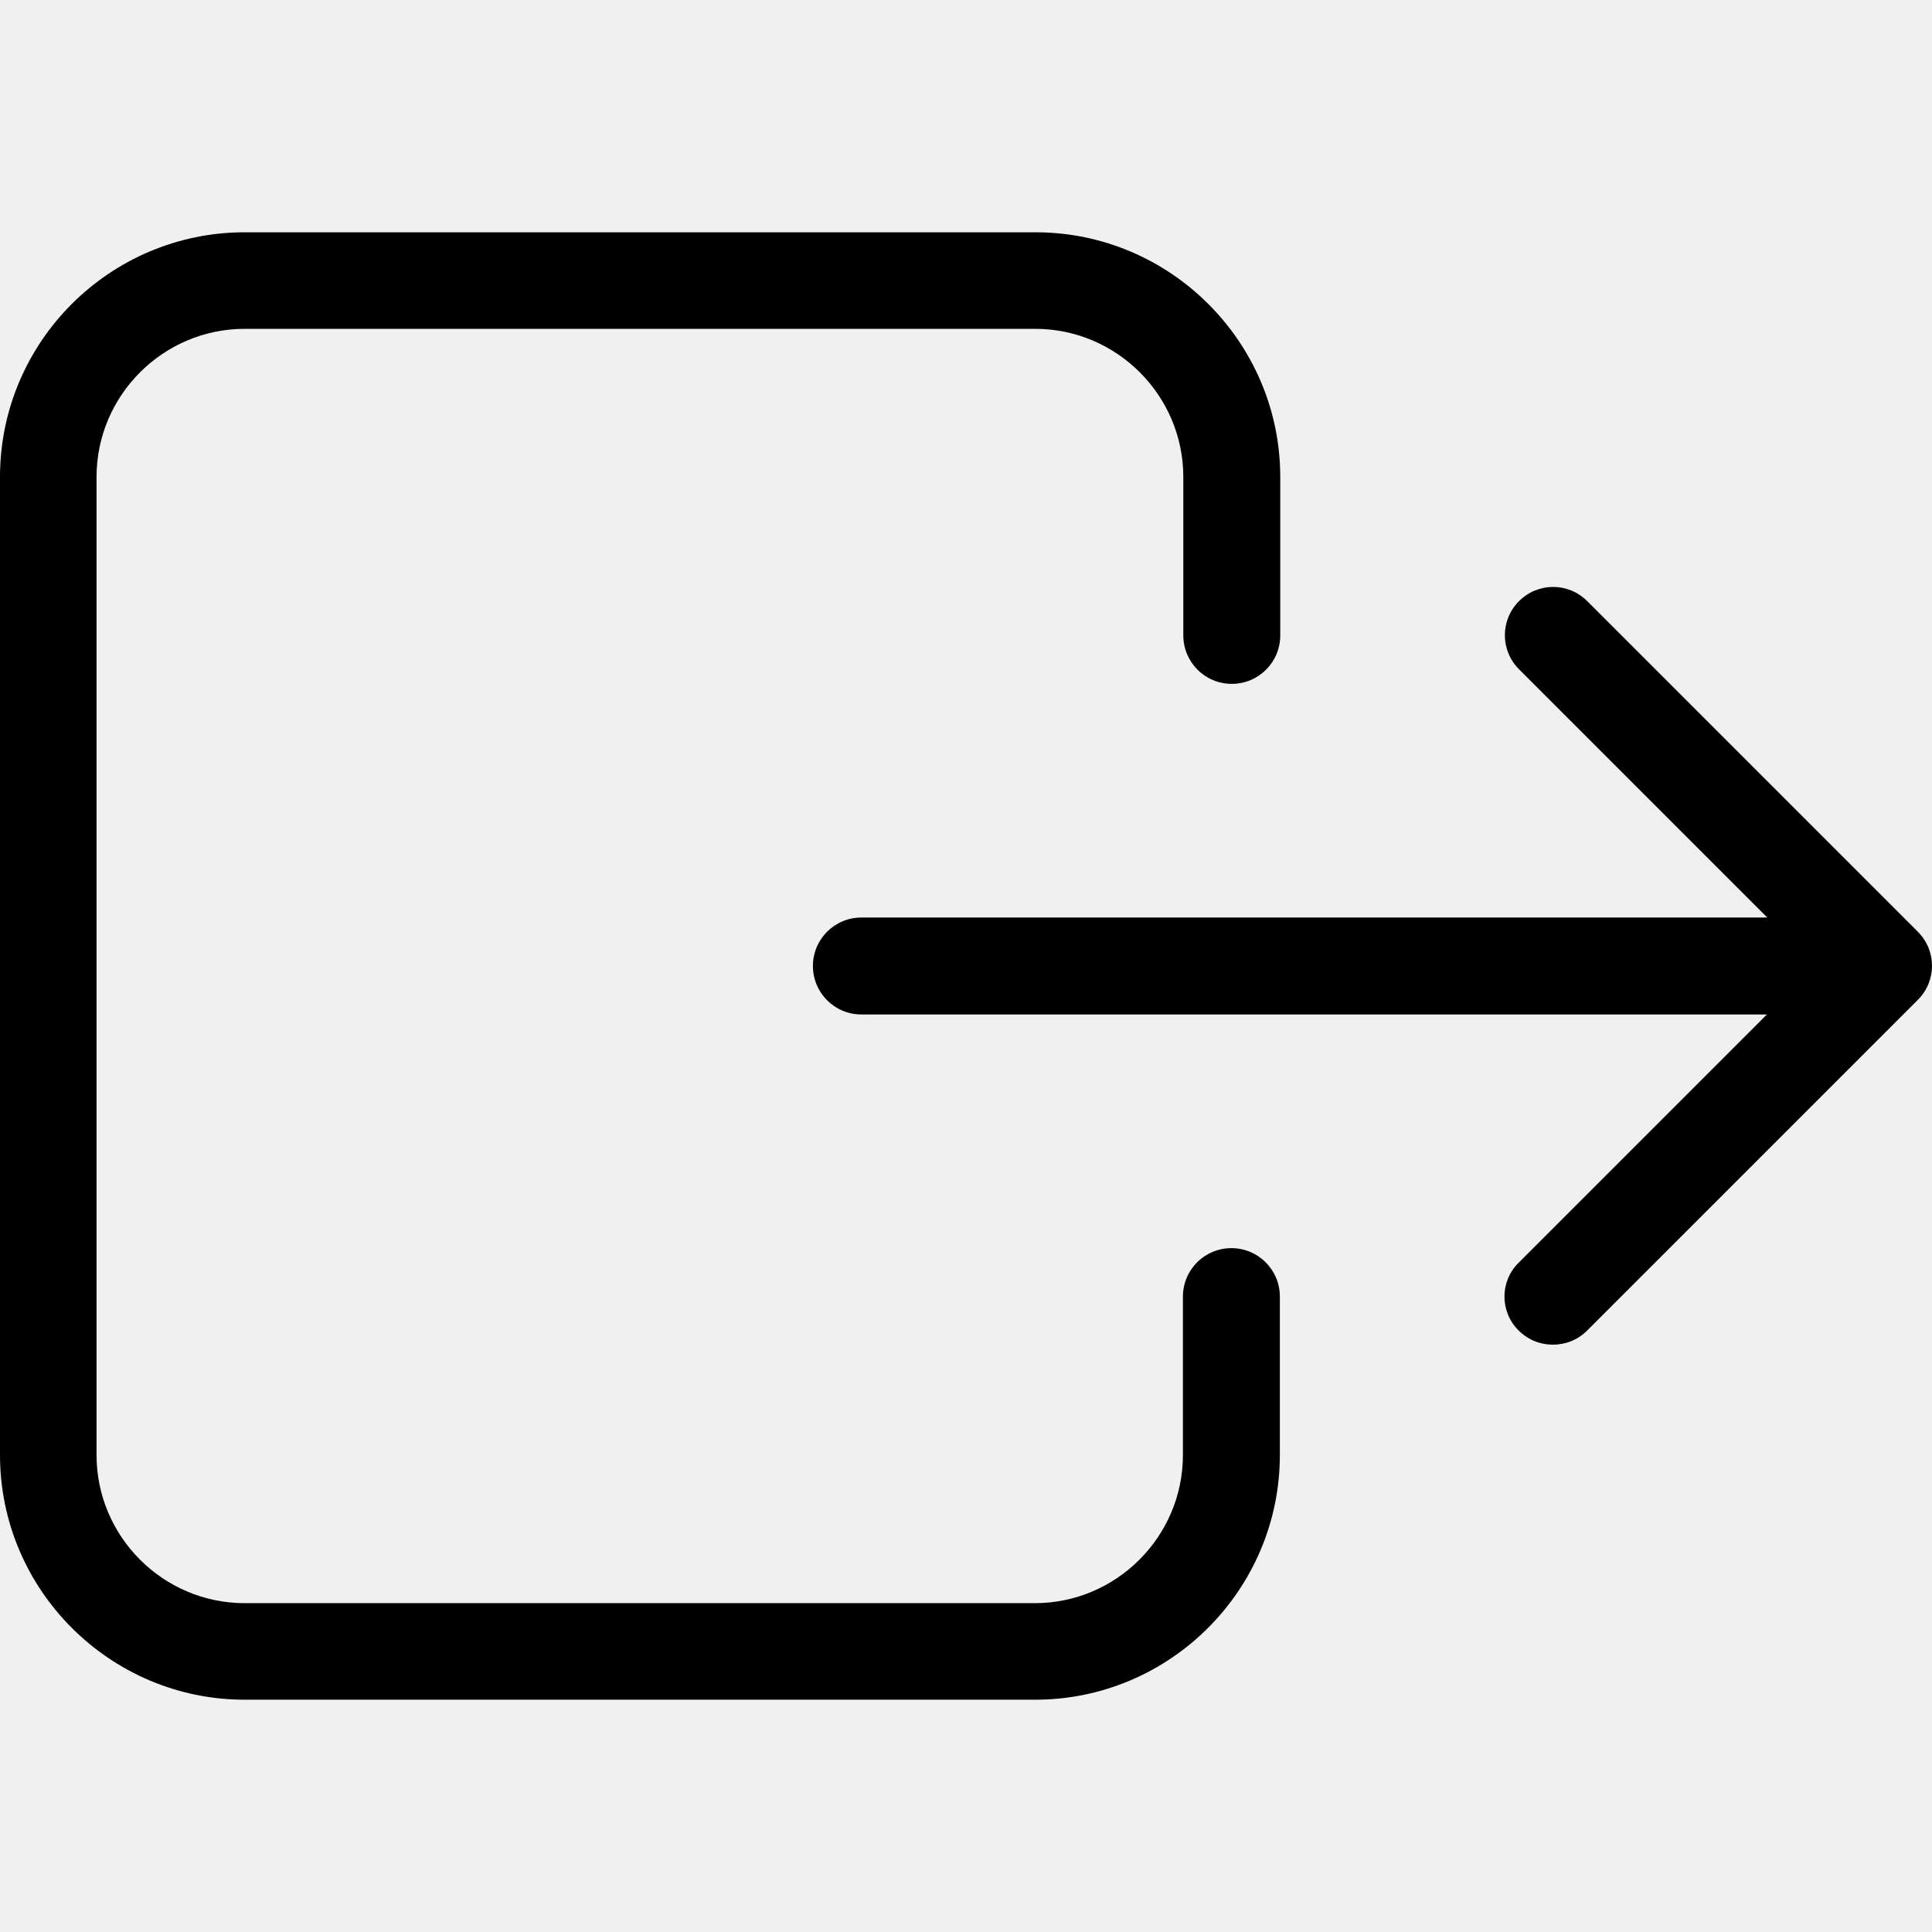
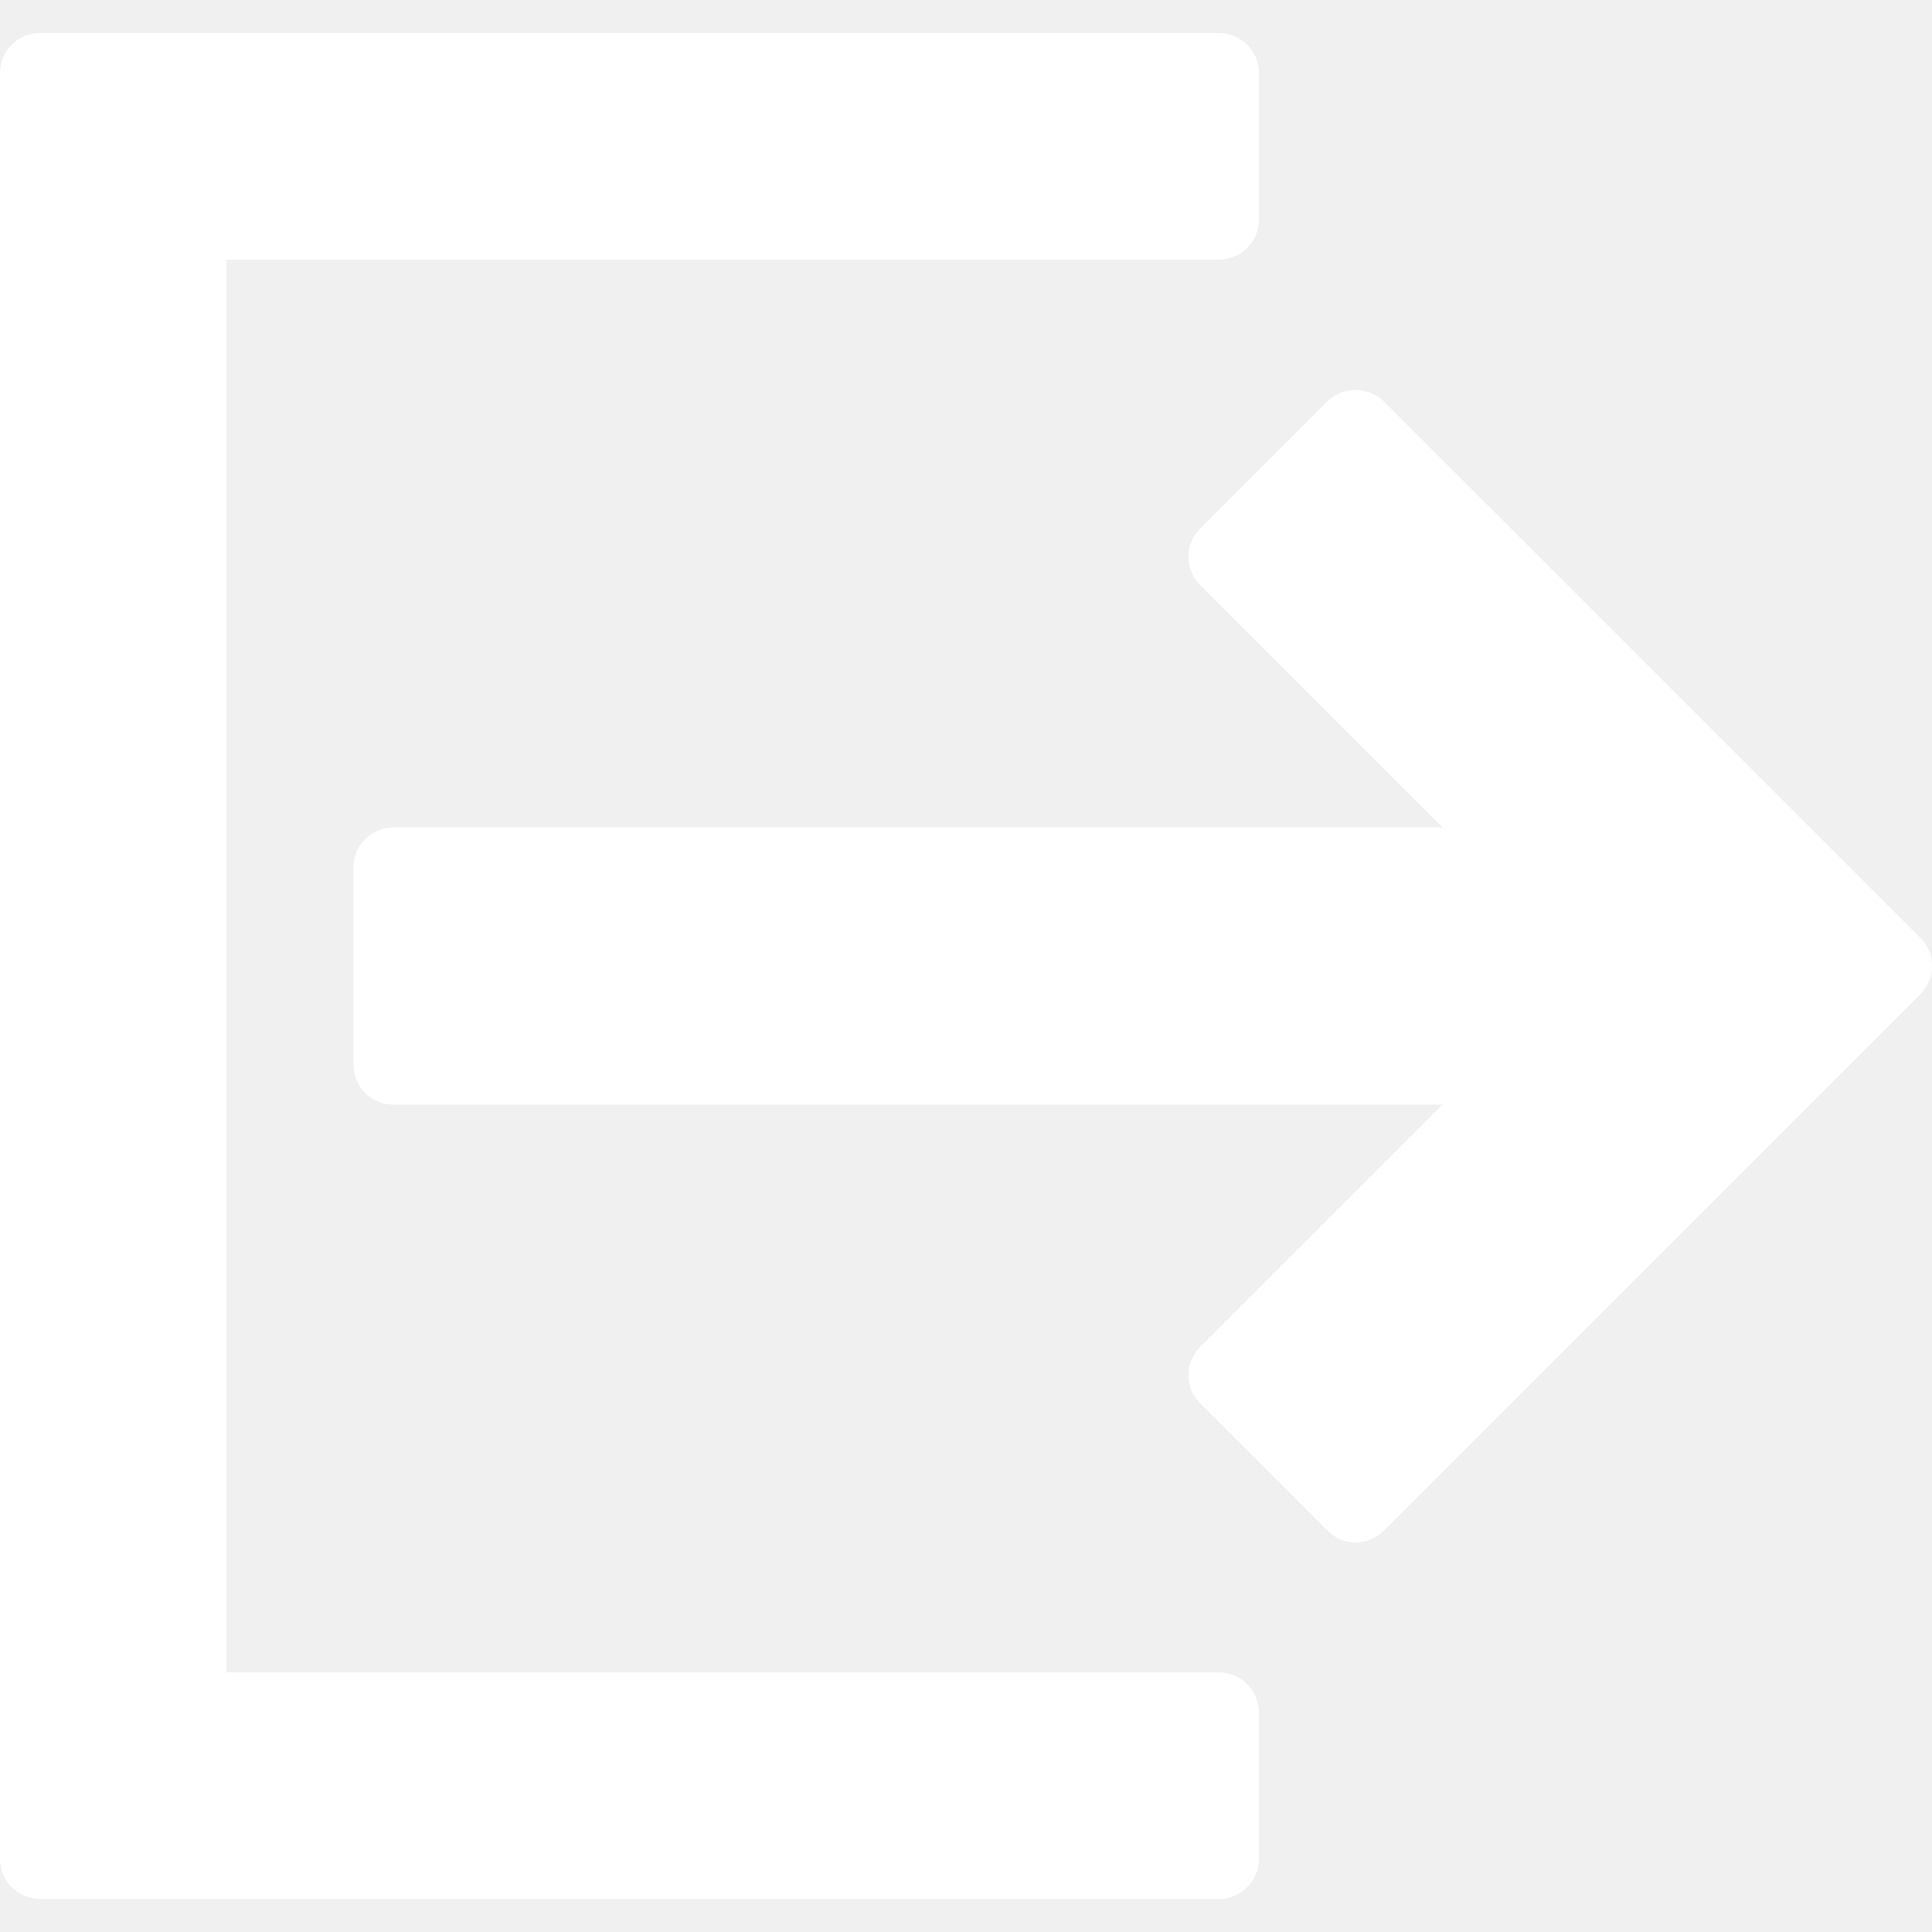
- <svg xmlns="http://www.w3.org/2000/svg" version="1.1" id="Capa_1" x="0px" y="0px" viewBox="0 0 490.3 490.3" style="enable-background:new 0 0 490.3 490.3;" xml:space="preserve">
+ <svg xmlns="http://www.w3.org/2000/svg" version="1.1" id="Capa_1" x="0px" y="0px" width="512px" height="512px" viewBox="0 0 96.943 96.943" style="enable-background:new 0 0 96.943 96.943;" xml:space="preserve">
  <g>
    <g>
-       <path d="M0,121.05v248.2c0,34.2,27.9,62.1,62.1,62.1h200.6c34.2,0,62.1-27.9,62.1-62.1v-40.2c0-6.8-5.5-12.3-12.3-12.3    s-12.3,5.5-12.3,12.3v40.2c0,20.7-16.9,37.6-37.6,37.6H62.1c-20.7,0-37.6-16.9-37.6-37.6v-248.2c0-20.7,16.9-37.6,37.6-37.6h200.6    c20.7,0,37.6,16.9,37.6,37.6v40.2c0,6.8,5.5,12.3,12.3,12.3s12.3-5.5,12.3-12.3v-40.2c0-34.2-27.9-62.1-62.1-62.1H62.1    C27.9,58.95,0,86.75,0,121.05z" />
-       <path d="M385.4,337.65c2.4,2.4,5.5,3.6,8.7,3.6s6.3-1.2,8.7-3.6l83.9-83.9c4.8-4.8,4.8-12.5,0-17.3l-83.9-83.9    c-4.8-4.8-12.5-4.8-17.3,0s-4.8,12.5,0,17.3l63,63H218.6c-6.8,0-12.3,5.5-12.3,12.3c0,6.8,5.5,12.3,12.3,12.3h229.8l-63,63    C380.6,325.15,380.6,332.95,385.4,337.65z" />
+       <path d="M61.168,83.92H11.364V13.025H61.17c1.104,0,2-0.896,2-2V3.66c0-1.104-0.896-2-2-2H2c-1.104,0-2,0.896-2,2v89.623    c0,1.104,0.896,2,2,2h59.168c1.105,0,2-0.896,2-2V85.92C63.168,84.814,62.274,83.92,61.168,83.92z" fill="#ffffff" />
+       <path d="M96.355,47.058l-26.922-26.92c-0.75-0.751-2.078-0.75-2.828,0l-6.387,6.388c-0.781,0.781-0.781,2.047,0,2.828    l12.16,12.162H19.737c-1.104,0-2,0.896-2,2v9.912c0,1.104,0.896,2,2,2h52.644L60.221,67.59c-0.781,0.781-0.781,2.047,0,2.828    l6.387,6.389c0.375,0.375,0.885,0.586,1.414,0.586c0.531,0,1.039-0.211,1.414-0.586l26.922-26.92    c0.375-0.375,0.586-0.885,0.586-1.414C96.943,47.941,96.73,47.433,96.355,47.058z" fill="#ffffff" />
    </g>
  </g>
  <g>
</g>
  <g>
</g>
  <g>
</g>
  <g>
</g>
  <g>
</g>
  <g>
</g>
  <g>
</g>
  <g>
</g>
  <g>
</g>
  <g>
</g>
  <g>
</g>
  <g>
</g>
  <g>
</g>
  <g>
</g>
  <g>
</g>
</svg>
